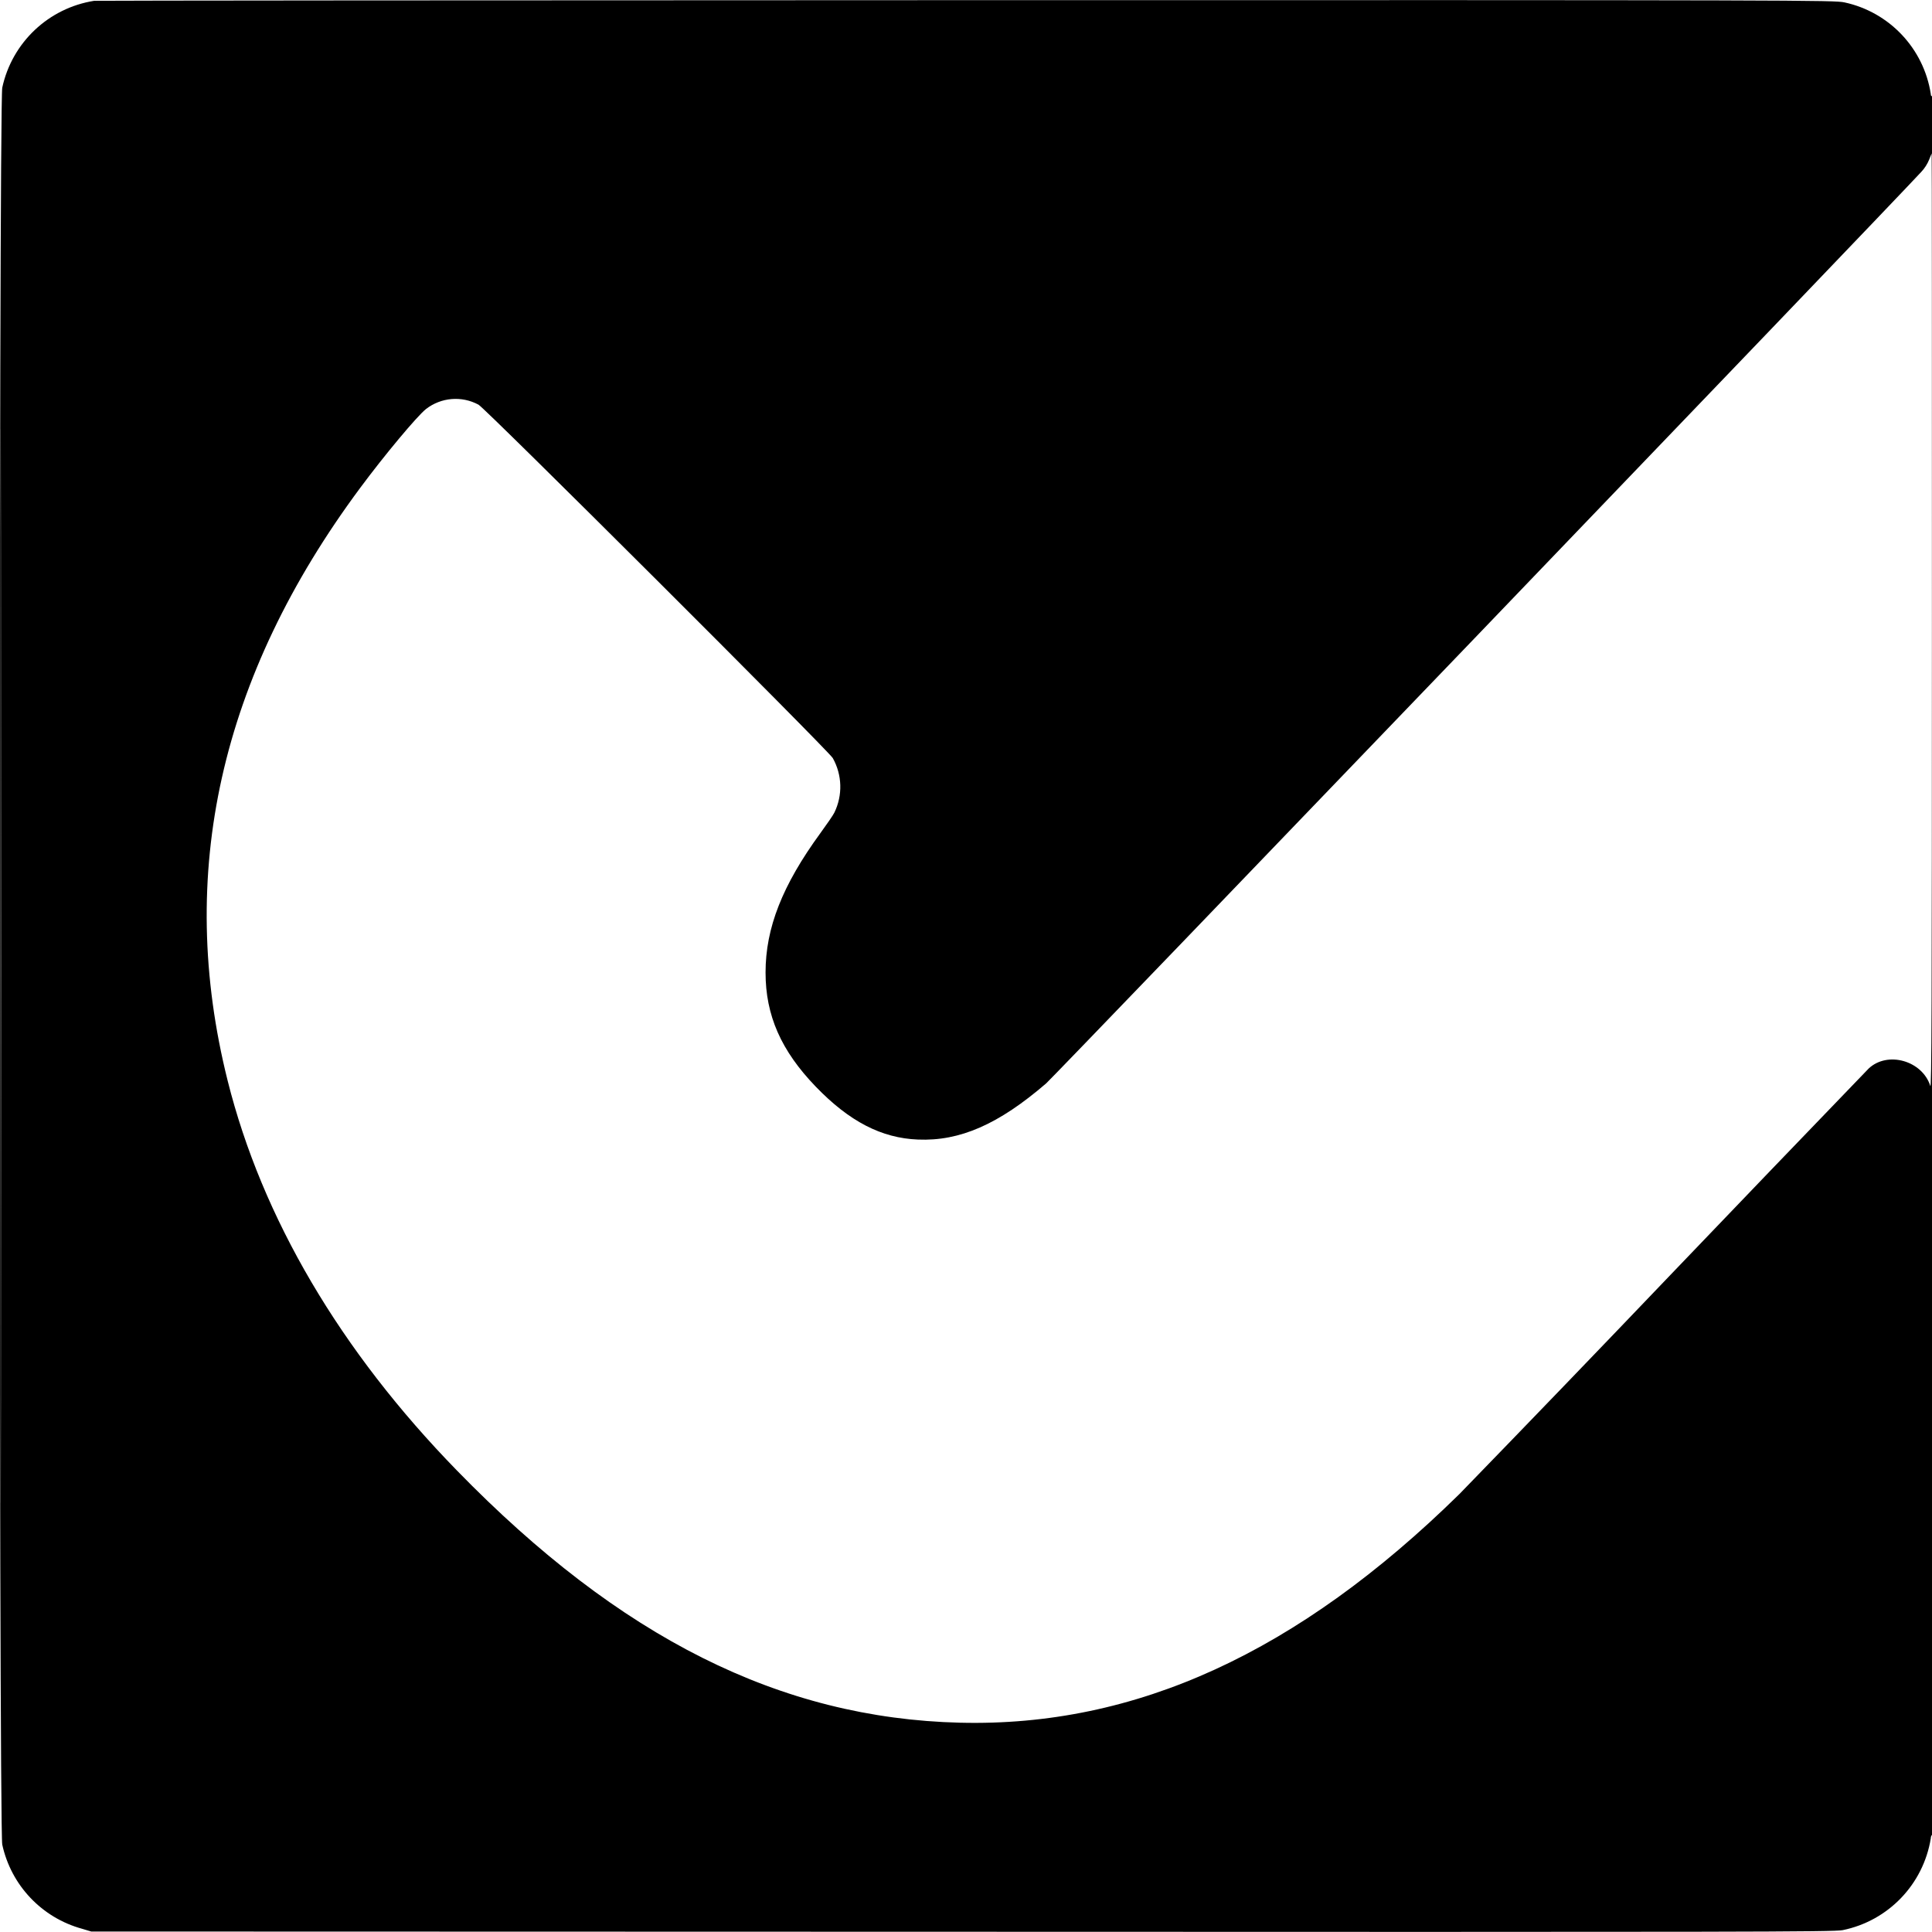
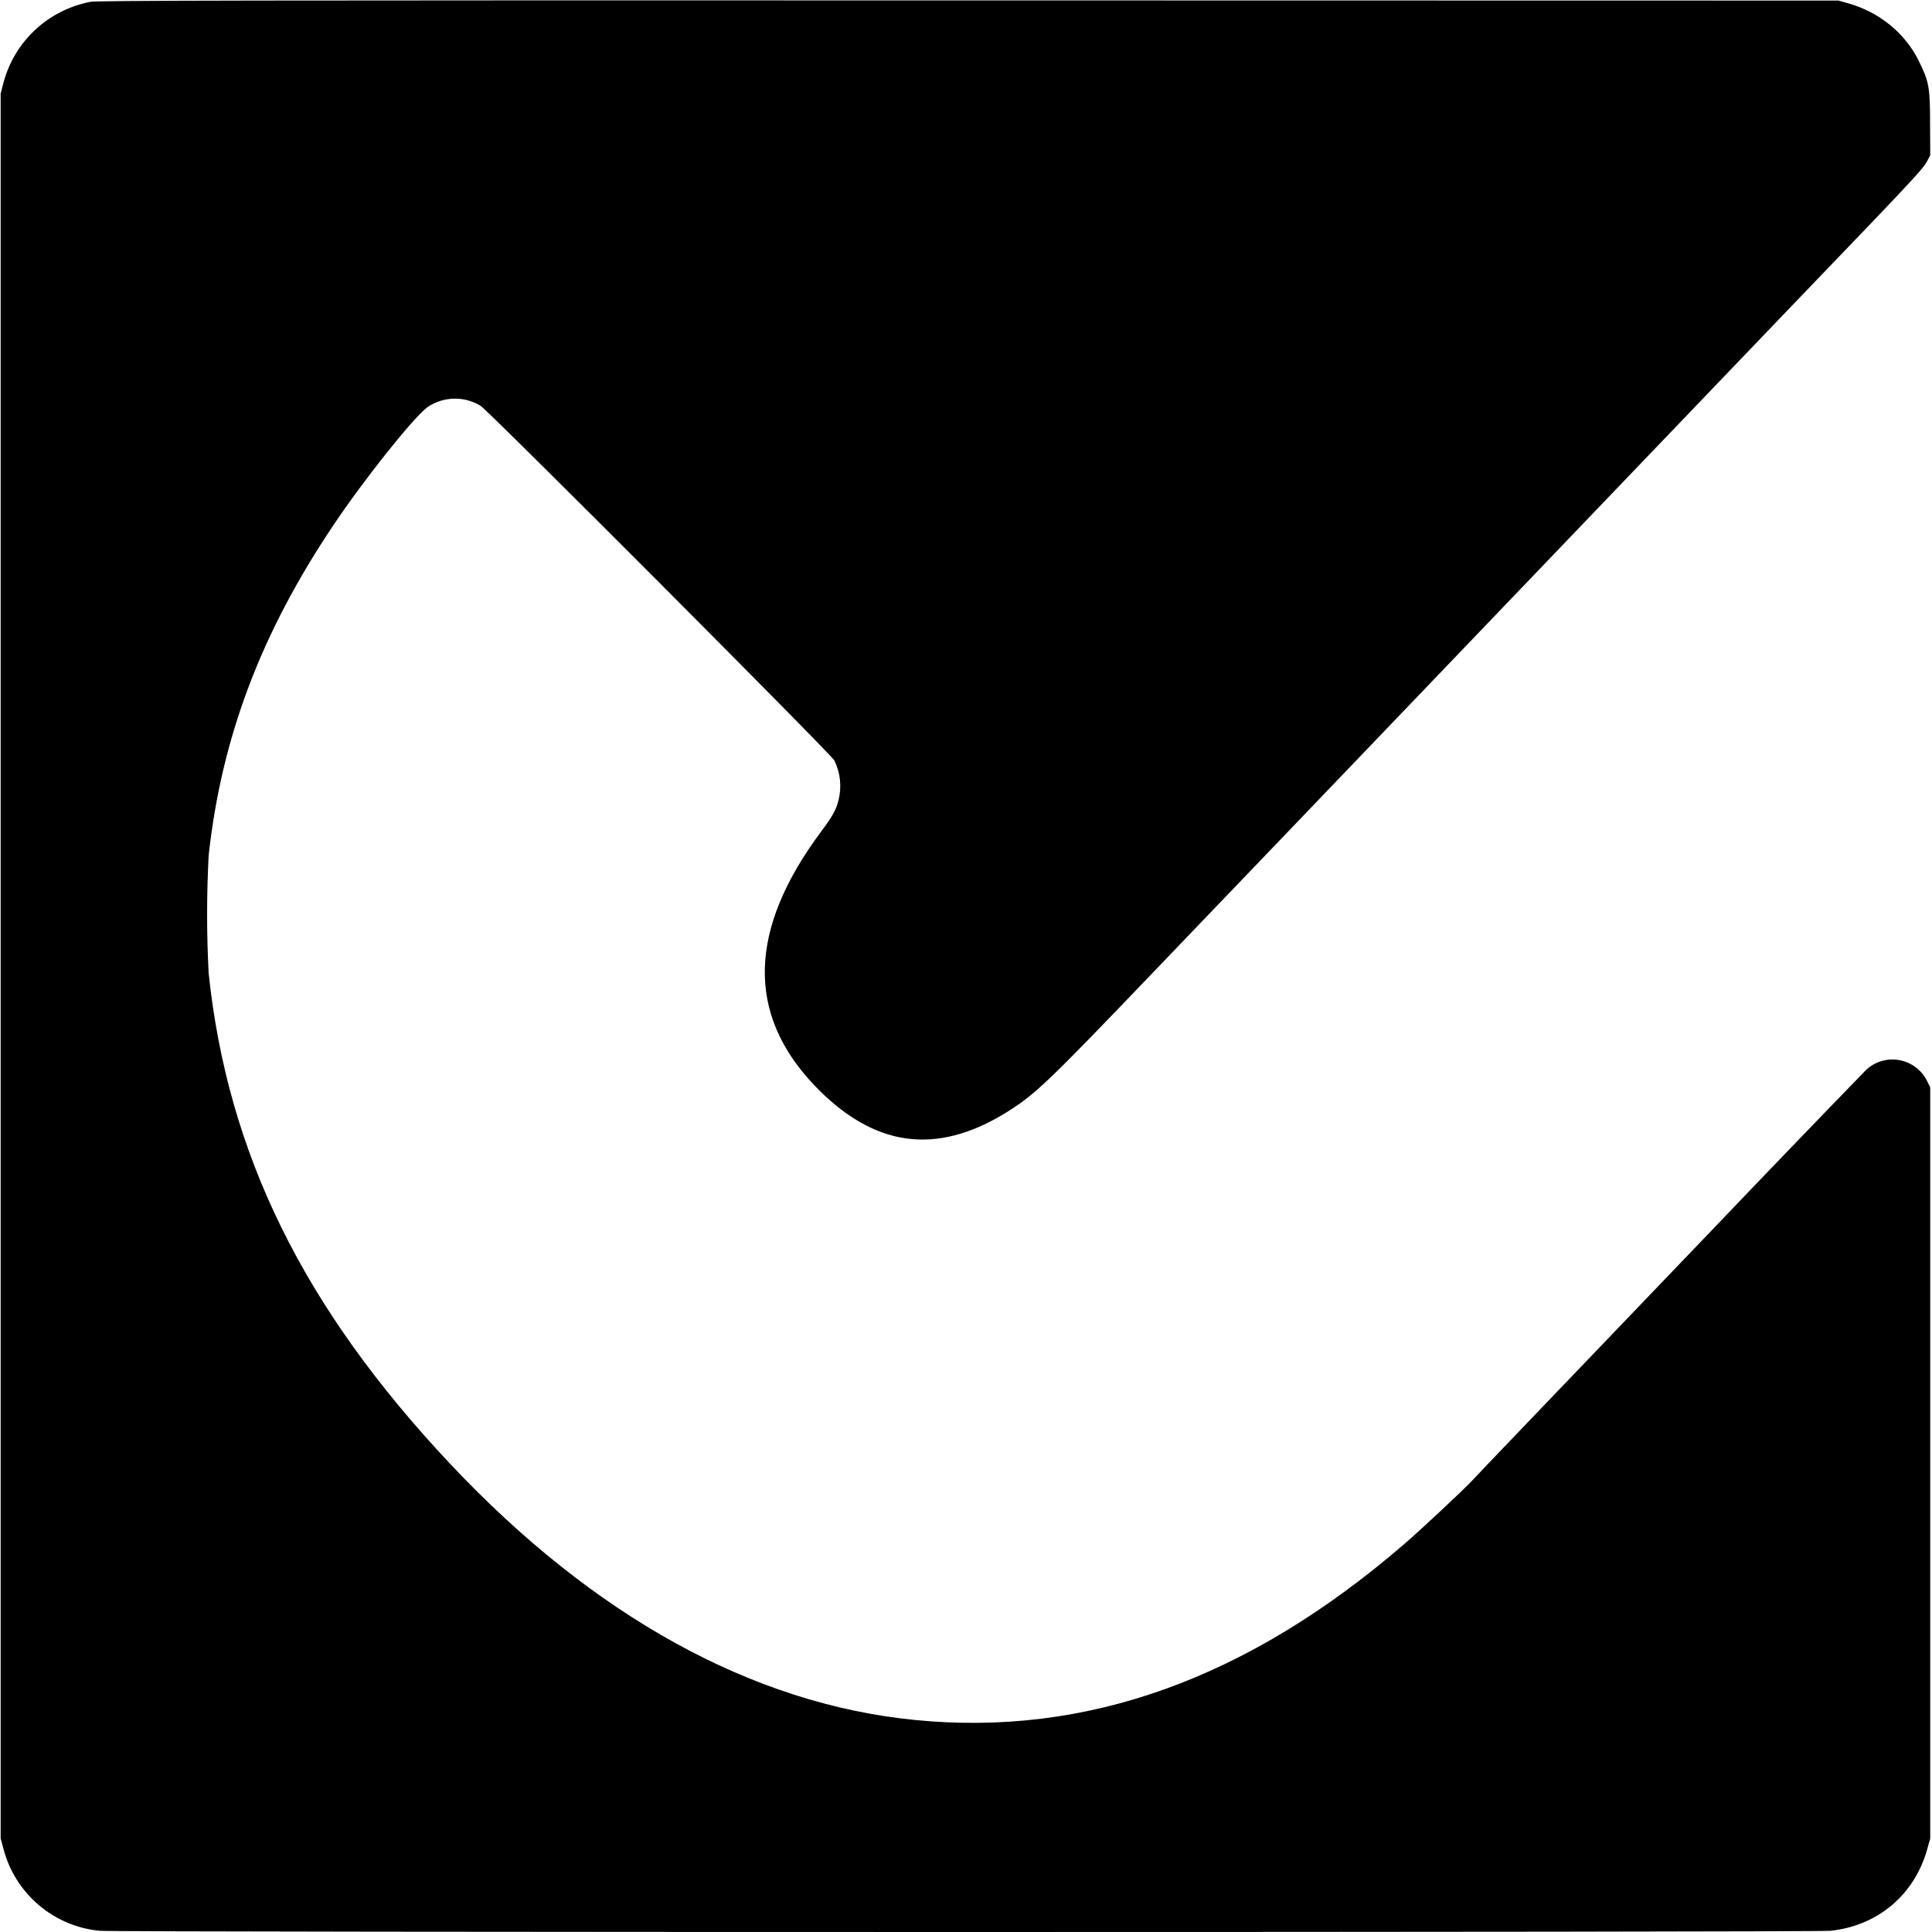
<svg xmlns="http://www.w3.org/2000/svg" viewBox="0 0 24 24">
-   <path d="M1.17.01C1.19.007 6.06.003 11.993.002 22.487 0 22.78.002 22.914.03a1.38 1.38 0 0 1 1.071 1.137c0 .02.007.032.015.026.01-.006.015 3.595.015 10.791 0 7.184-.005 10.803-.015 10.81-.008.005-.015.024-.015.043a1.39 1.39 0 0 1-1.095 1.14c-.116.022-1.133.024-10.942.02l-10.815-.003-.113-.034a1.39 1.39 0 0 1-.992-1.046c-.043-.212-.043-21.614 0-21.825A1.39 1.39 0 0 1 1.17.01M.008 12c0 5.944.001 8.376.003 5.404s.002-7.836 0-10.808S.008 6.056.008 12M23.965 1.982a.5.5 0 0 1-.098.153c-.41.446-10.772 11.237-10.871 11.323-.591.509-1.072.72-1.593.698-.453-.018-.853-.225-1.27-.658-.43-.446-.623-.884-.623-1.417 0-.553.208-1.083.68-1.73.08-.11.16-.225.175-.257a.73.73 0 0 0-.02-.677c-.058-.097-4.322-4.352-4.401-4.39a.6.6 0 0 0-.652.054c-.112.089-.516.573-.817.979-1.743 2.348-2.29 4.797-1.647 7.365.427 1.704 1.4 3.357 2.849 4.843 2.026 2.08 4.018 3.077 6.248 3.132 2.182.054 4.198-.87 6.204-2.84a466 466 0 0 0 2.626-2.727 965 965 0 0 1 2.459-2.56c.235-.22.666-.097.765.217.016.051.02-.966.02-5.761 0-3.203 0-5.824-.003-5.824z" />
+   <path d="M1.12.023C1.206.006 2.944.003 12.03.005l10.808.002.12.034c.386.108.708.37.878.716.128.259.14.327.14.782l.002.39-.046.086c-.033.064-.194.241-.637.704l-1.14 1.188-2.4 2.505-3.765 3.93-1.697 1.77c-1.29 1.347-1.435 1.485-1.797 1.71-.872.538-1.648.427-2.38-.34-.846-.89-.82-1.935.08-3.146.148-.199.19-.273.221-.398a.72.72 0 0 0-.053-.492c-.038-.077-4.289-4.338-4.394-4.405a.61.61 0 0 0-.662.018c-.18.137-.786.898-1.163 1.46-.902 1.342-1.393 2.642-1.553 4.108a14 14 0 0 0 0 1.463c.235 2.24 1.176 4.154 2.997 6.091 1.782 1.896 3.758 2.986 5.774 3.185 2.13.212 4.134-.507 6.074-2.179.21-.18.763-.698.854-.798.053-.06.86-.9 2.979-3.112a328 328 0 0 1 1.915-1.99.48.48 0 0 1 .756.146l.037.075v9.33l-.035.125c-.156.571-.614.96-1.205 1.022-.199.02-21.317.02-21.5 0a1.37 1.37 0 0 1-1.196-1.022l-.034-.126V1.163l.033-.128C.177.517.591.128 1.12.023" />
</svg>
